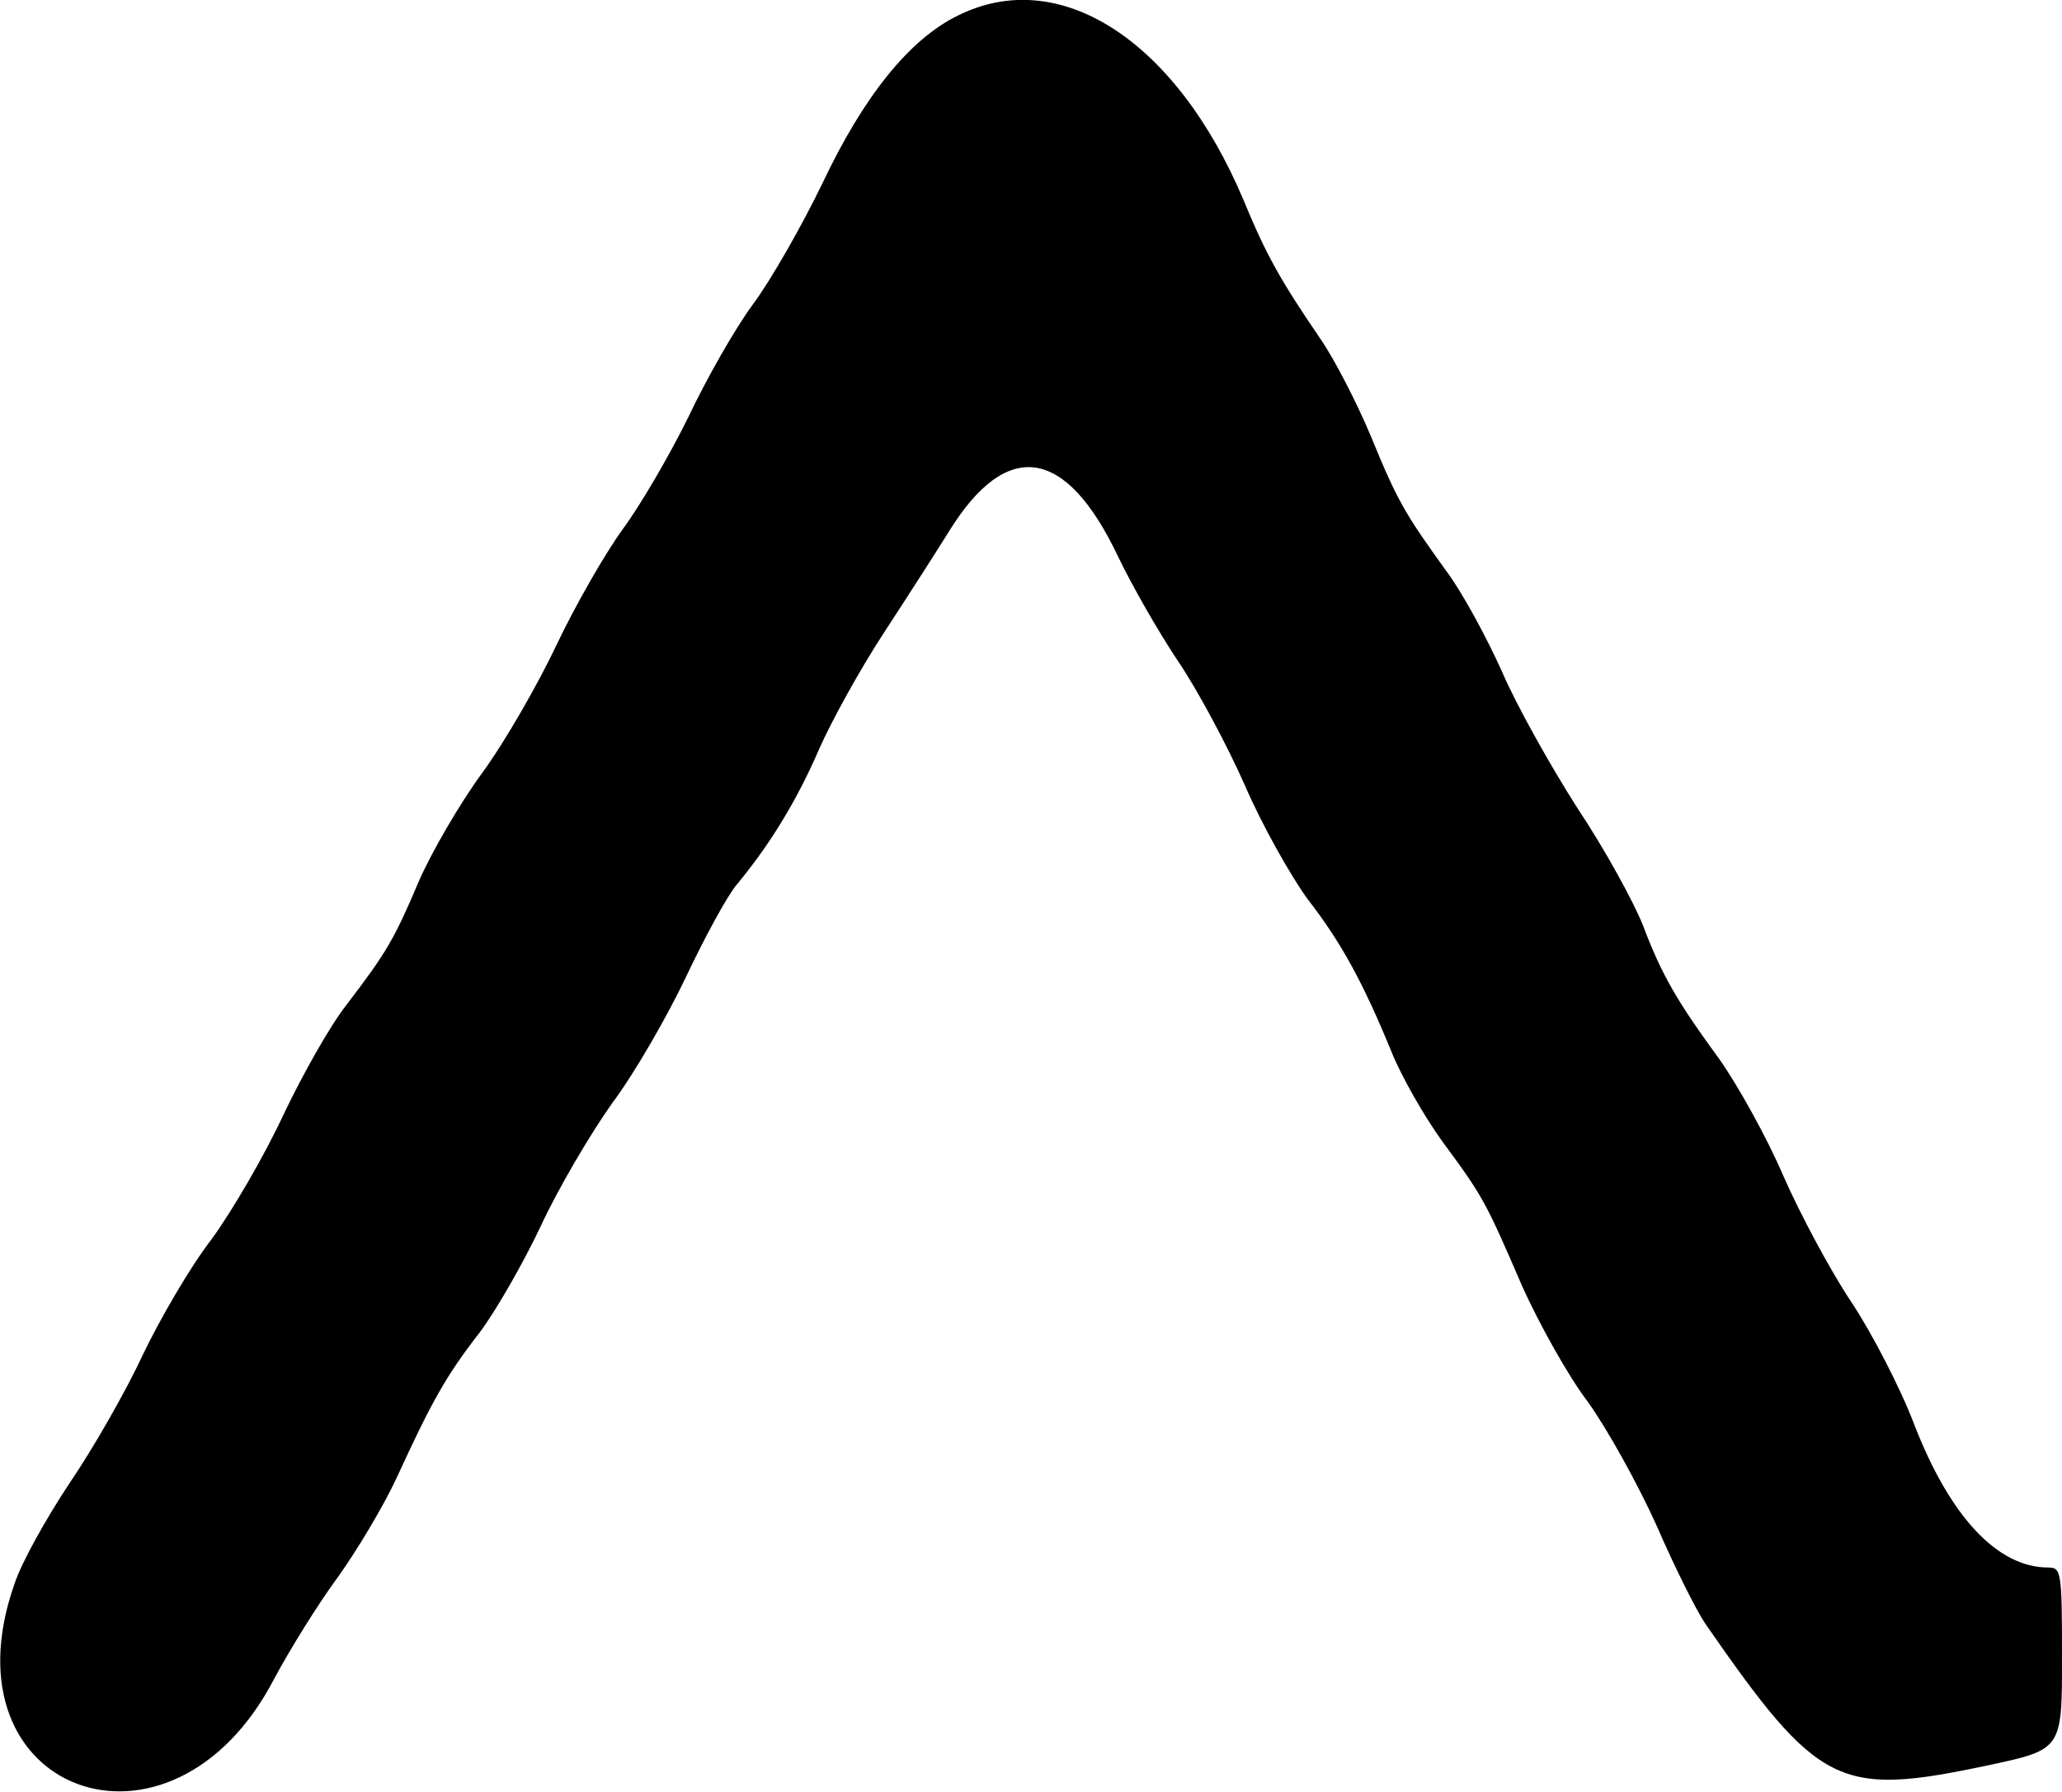
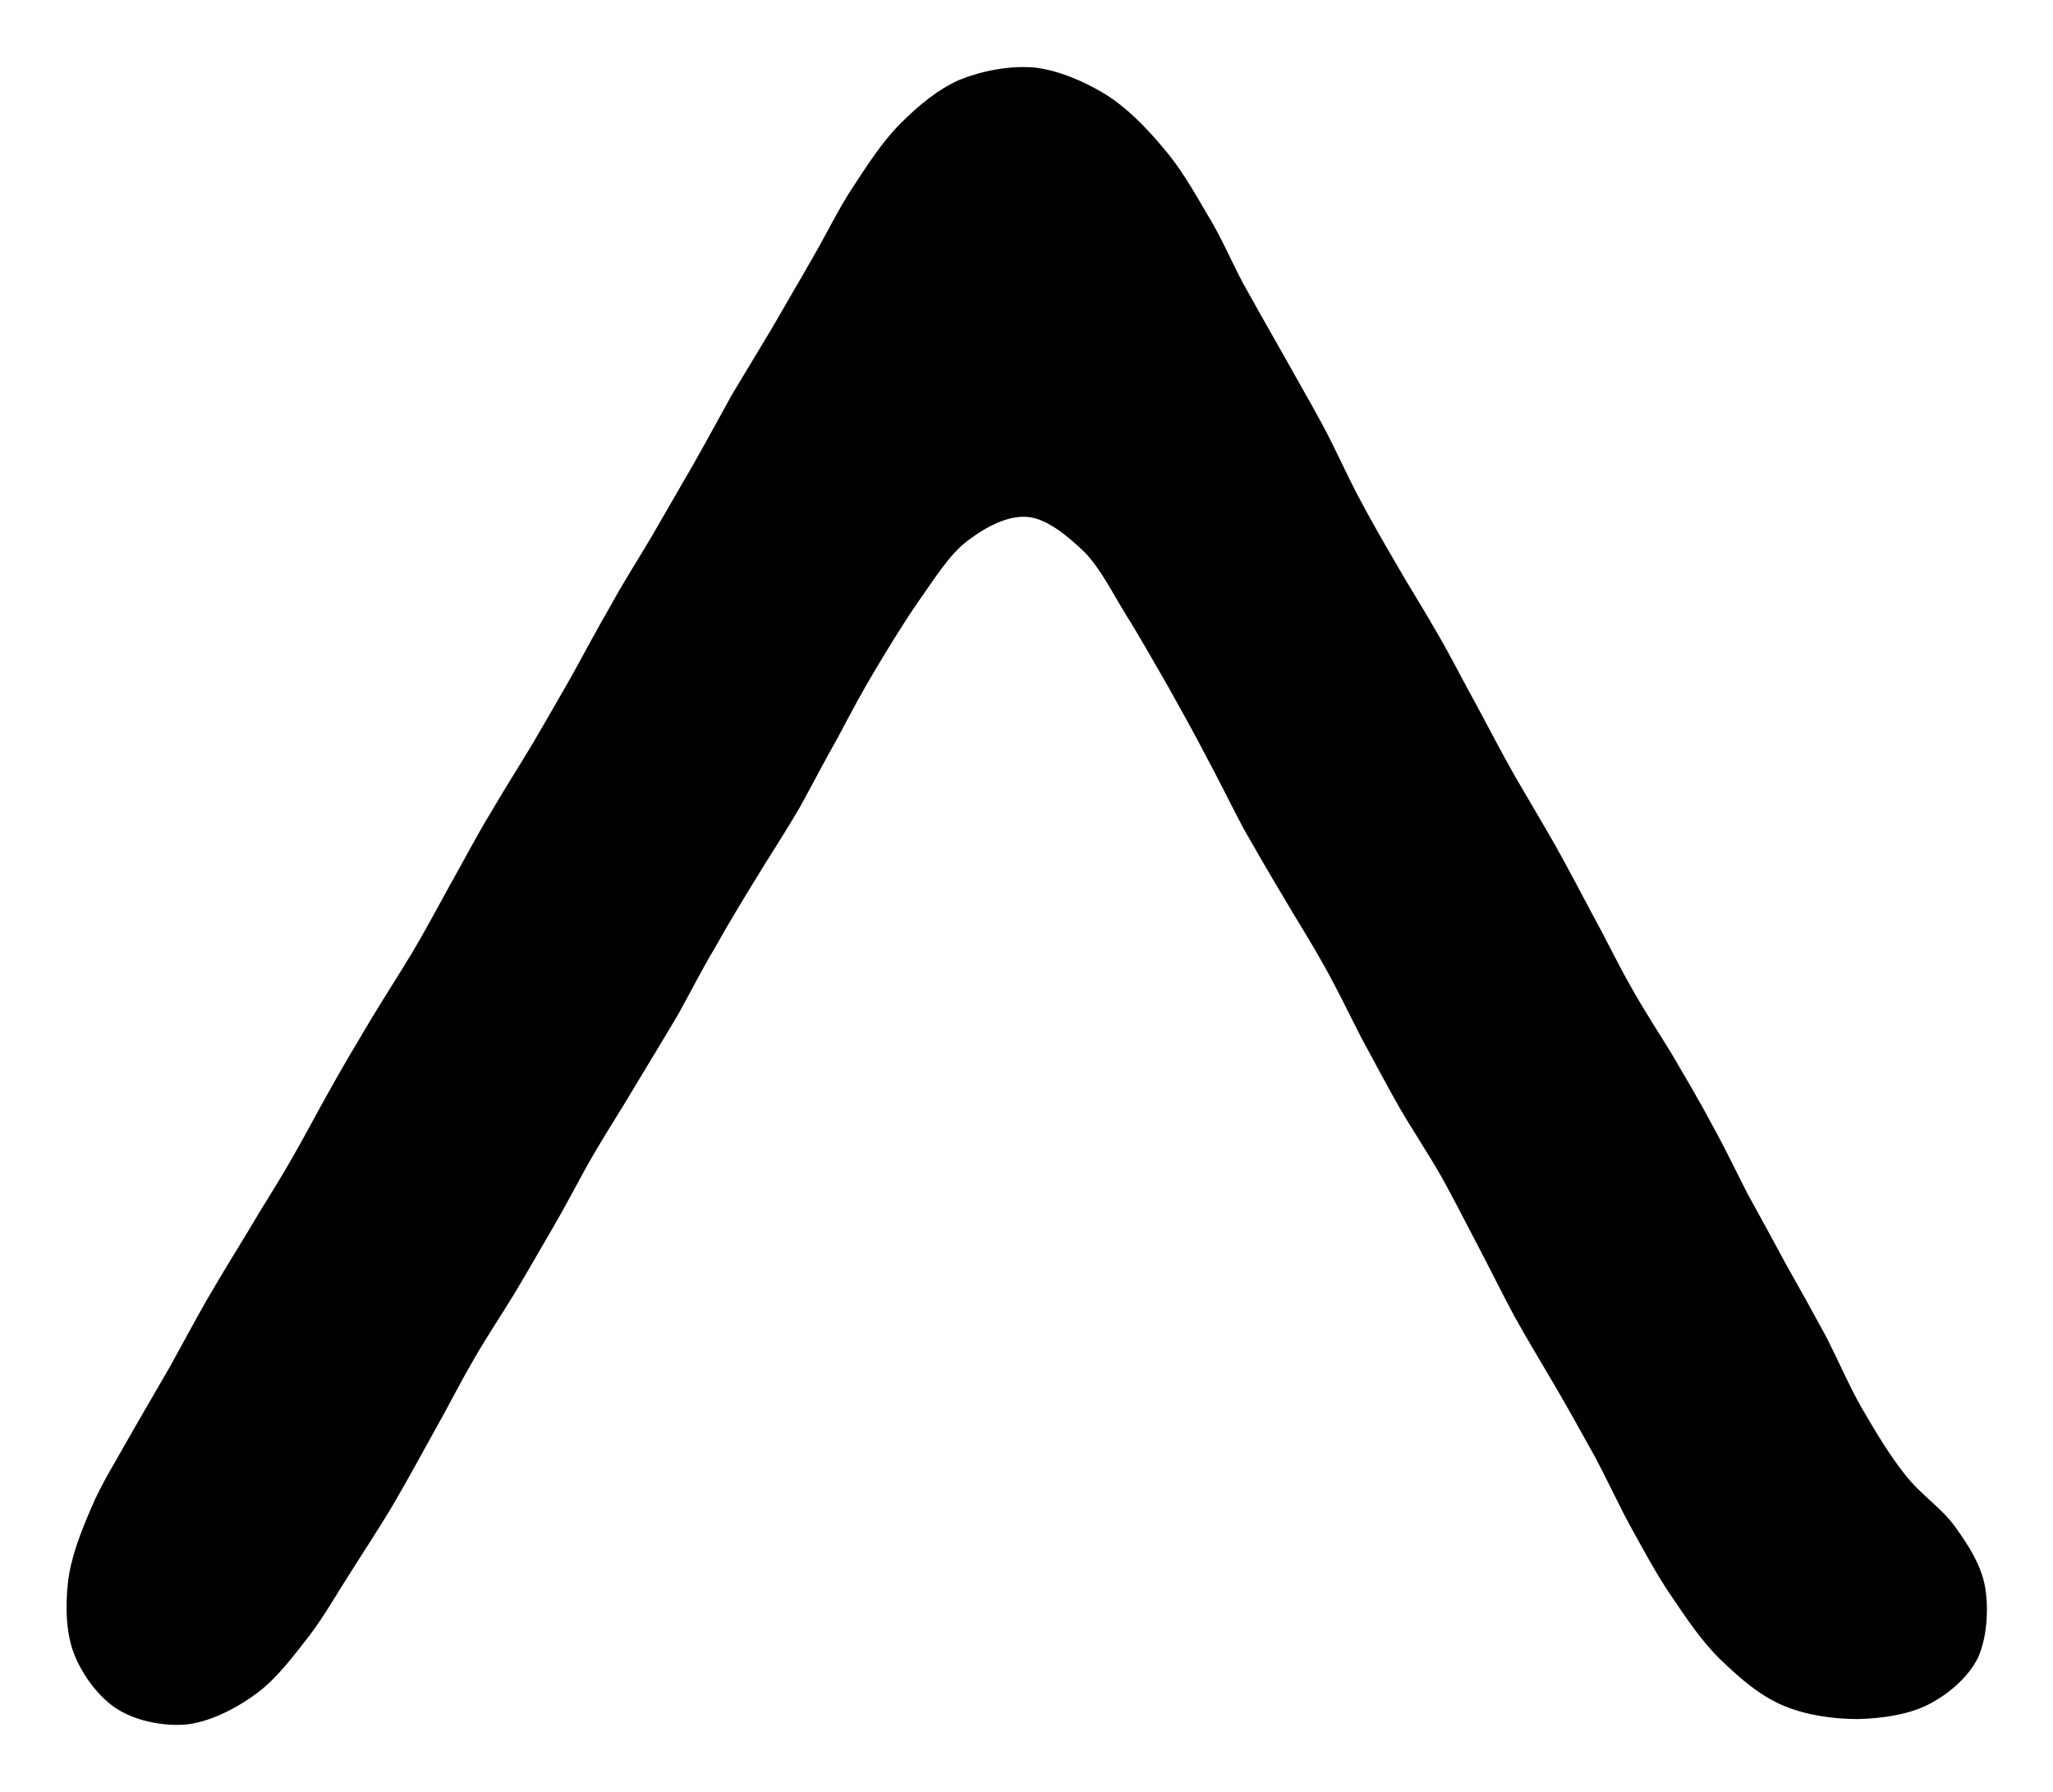
- <svg xmlns="http://www.w3.org/2000/svg" viewBox="0 0 300.101 260.761">
-   <g transform="translate(-19.89765,278.1707) scale(0.1,-0.1)" fill="#000000" stroke="none">
-     <path d="M1593 2759 c-70 -34 -137 -117 -197 -244 -30 -62 -75 -141 -101 -176 -26 -35 -68 -109 -94 -164 -27 -55 -70 -129 -96 -164 -26 -36 -69 -111 -96 -168 -27 -57 -75 -141 -108 -186 -33 -45 -74 -116 -92 -157 -36 -85 -47 -104 -105 -180 -24 -30 -65 -103 -93 -162 -27 -58 -74 -139 -104 -180 -31 -40 -75 -116 -100 -168 -24 -52 -72 -136 -106 -186 -34 -51 -71 -117 -81 -148 -107 -304 228 -427 378 -138 23 43 64 109 92 147 28 39 67 104 86 145 51 111 72 149 121 212 24 32 64 102 89 155 25 54 72 134 104 179 33 44 81 128 108 185 27 57 60 118 74 134 48 58 87 122 119 196 18 41 60 117 94 169 34 52 77 119 95 148 84 136 170 124 246 -36 20 -42 59 -110 87 -152 28 -41 72 -123 98 -182 25 -58 67 -132 91 -165 49 -63 81 -122 122 -222 14 -35 48 -95 75 -132 59 -80 62 -86 116 -211 24 -53 66 -129 95 -167 28 -39 73 -120 100 -180 26 -60 58 -124 71 -143 165 -238 194 -252 411 -206 108 23 108 23 108 156 0 126 -1 132 -20 132 -74 0 -143 74 -195 208 -20 53 -62 134 -92 179 -30 45 -74 127 -99 184 -24 56 -66 131 -92 168 -62 85 -84 122 -112 196 -13 33 -55 110 -95 170 -39 61 -89 150 -110 199 -22 49 -57 114 -80 145 -62 86 -72 103 -111 198 -20 48 -53 112 -73 141 -58 85 -79 122 -112 202 -98 233 -268 343 -416 269z" />
+ <svg xmlns="http://www.w3.org/2000/svg" viewBox="0 0 318.367 277.831">
+   <g transform="translate(-11.0707,286.8621) scale(0.1,-0.1)" fill="#000000" stroke="none">
+     <path d="M 1599 2745 C 1565 2730 1535 2705 1507 2677 C 1479 2649 1456 2613 1433 2578 C 1410 2543 1392 2505 1371 2469 C 1350 2432 1328 2395 1308 2360 C 1287 2325 1267 2292 1246 2257 C 1226 2221 1206 2184 1185 2147 C 1164 2111 1143 2074 1122 2038 C 1101 2002 1078 1967 1058 1930 C 1037 1894 1017 1856 997 1820 C 977 1785 958 1752 937 1716 C 916 1681 893 1645 872 1609 C 850 1573 831 1536 810 1499 C 790 1463 770 1425 749 1390 C 728 1355 707 1323 686 1288 C 665 1253 643 1216 623 1180 C 602 1143 583 1106 562 1070 C 541 1033 518 998 497 962 C 475 926 453 890 432 854 C 412 819 394 785 374 749 C 354 714 332 677 311 640 C 291 604 268 568 252 530 C 236 493 220 452 216 414 C 212 376 213 336 226 303 C 239 270 266 234 295 217 C 325 199 368 191 403 195 C 439 200 478 220 509 243 C 540 266 566 301 591 333 C 615 365 634 399 656 433 C 678 468 702 504 723 540 C 744 576 764 613 784 649 C 805 686 824 724 845 760 C 865 795 886 826 908 862 C 929 897 950 934 971 970 C 992 1006 1011 1044 1032 1080 C 1053 1116 1076 1151 1097 1187 C 1119 1223 1141 1260 1162 1295 C 1182 1331 1199 1365 1220 1400 C 1240 1436 1262 1472 1284 1508 C 1306 1544 1329 1579 1350 1615 C 1370 1651 1390 1690 1410 1725 C 1429 1761 1447 1795 1468 1830 C 1489 1865 1512 1903 1535 1936 C 1559 1970 1583 2009 1611 2030 C 1640 2052 1674 2070 1705 2067 C 1735 2064 1767 2037 1793 2012 C 1818 1986 1836 1949 1857 1915 C 1879 1880 1900 1842 1921 1806 C 1941 1770 1962 1733 1981 1696 C 2001 1659 2020 1620 2039 1584 C 2059 1549 2078 1516 2099 1481 C 2120 1445 2143 1409 2163 1373 C 2184 1336 2202 1298 2221 1261 C 2241 1224 2260 1188 2281 1151 C 2302 1115 2326 1079 2346 1044 C 2366 1008 2383 974 2402 938 C 2421 902 2440 863 2460 826 C 2480 790 2502 754 2523 718 C 2544 682 2565 644 2585 608 C 2604 572 2620 537 2639 502 C 2659 466 2679 428 2703 393 C 2726 359 2750 323 2779 295 C 2808 267 2840 239 2876 224 C 2911 209 2954 203 2992 203 C 3030 204 3071 210 3102 226 C 3133 242 3163 268 3178 298 C 3192 329 3195 374 3189 408 C 3183 442 3163 473 3142 502 C 3121 531 3089 551 3065 582 C 3041 612 3019 649 2998 685 C 2978 720 2961 760 2942 797 C 2922 834 2902 870 2881 907 C 2861 944 2841 981 2821 1017 C 2802 1054 2786 1088 2766 1124 C 2747 1160 2725 1197 2704 1233 C 2682 1269 2659 1304 2639 1340 C 2618 1377 2600 1415 2580 1451 C 2561 1487 2543 1521 2523 1557 C 2503 1592 2481 1629 2460 1665 C 2439 1702 2420 1739 2400 1776 C 2380 1812 2361 1850 2340 1886 C 2319 1923 2296 1959 2276 1994 C 2255 2030 2236 2063 2217 2099 C 2198 2135 2181 2174 2161 2211 C 2141 2248 2120 2284 2100 2320 C 2079 2357 2058 2394 2038 2430 C 2019 2466 2004 2502 1983 2536 C 1962 2572 1941 2609 1914 2640 C 1888 2671 1858 2702 1824 2723 C 1791 2743 1751 2760 1714 2764 C 1676 2767 1634 2759 1599 2745 Z" />
  </g>
</svg>
